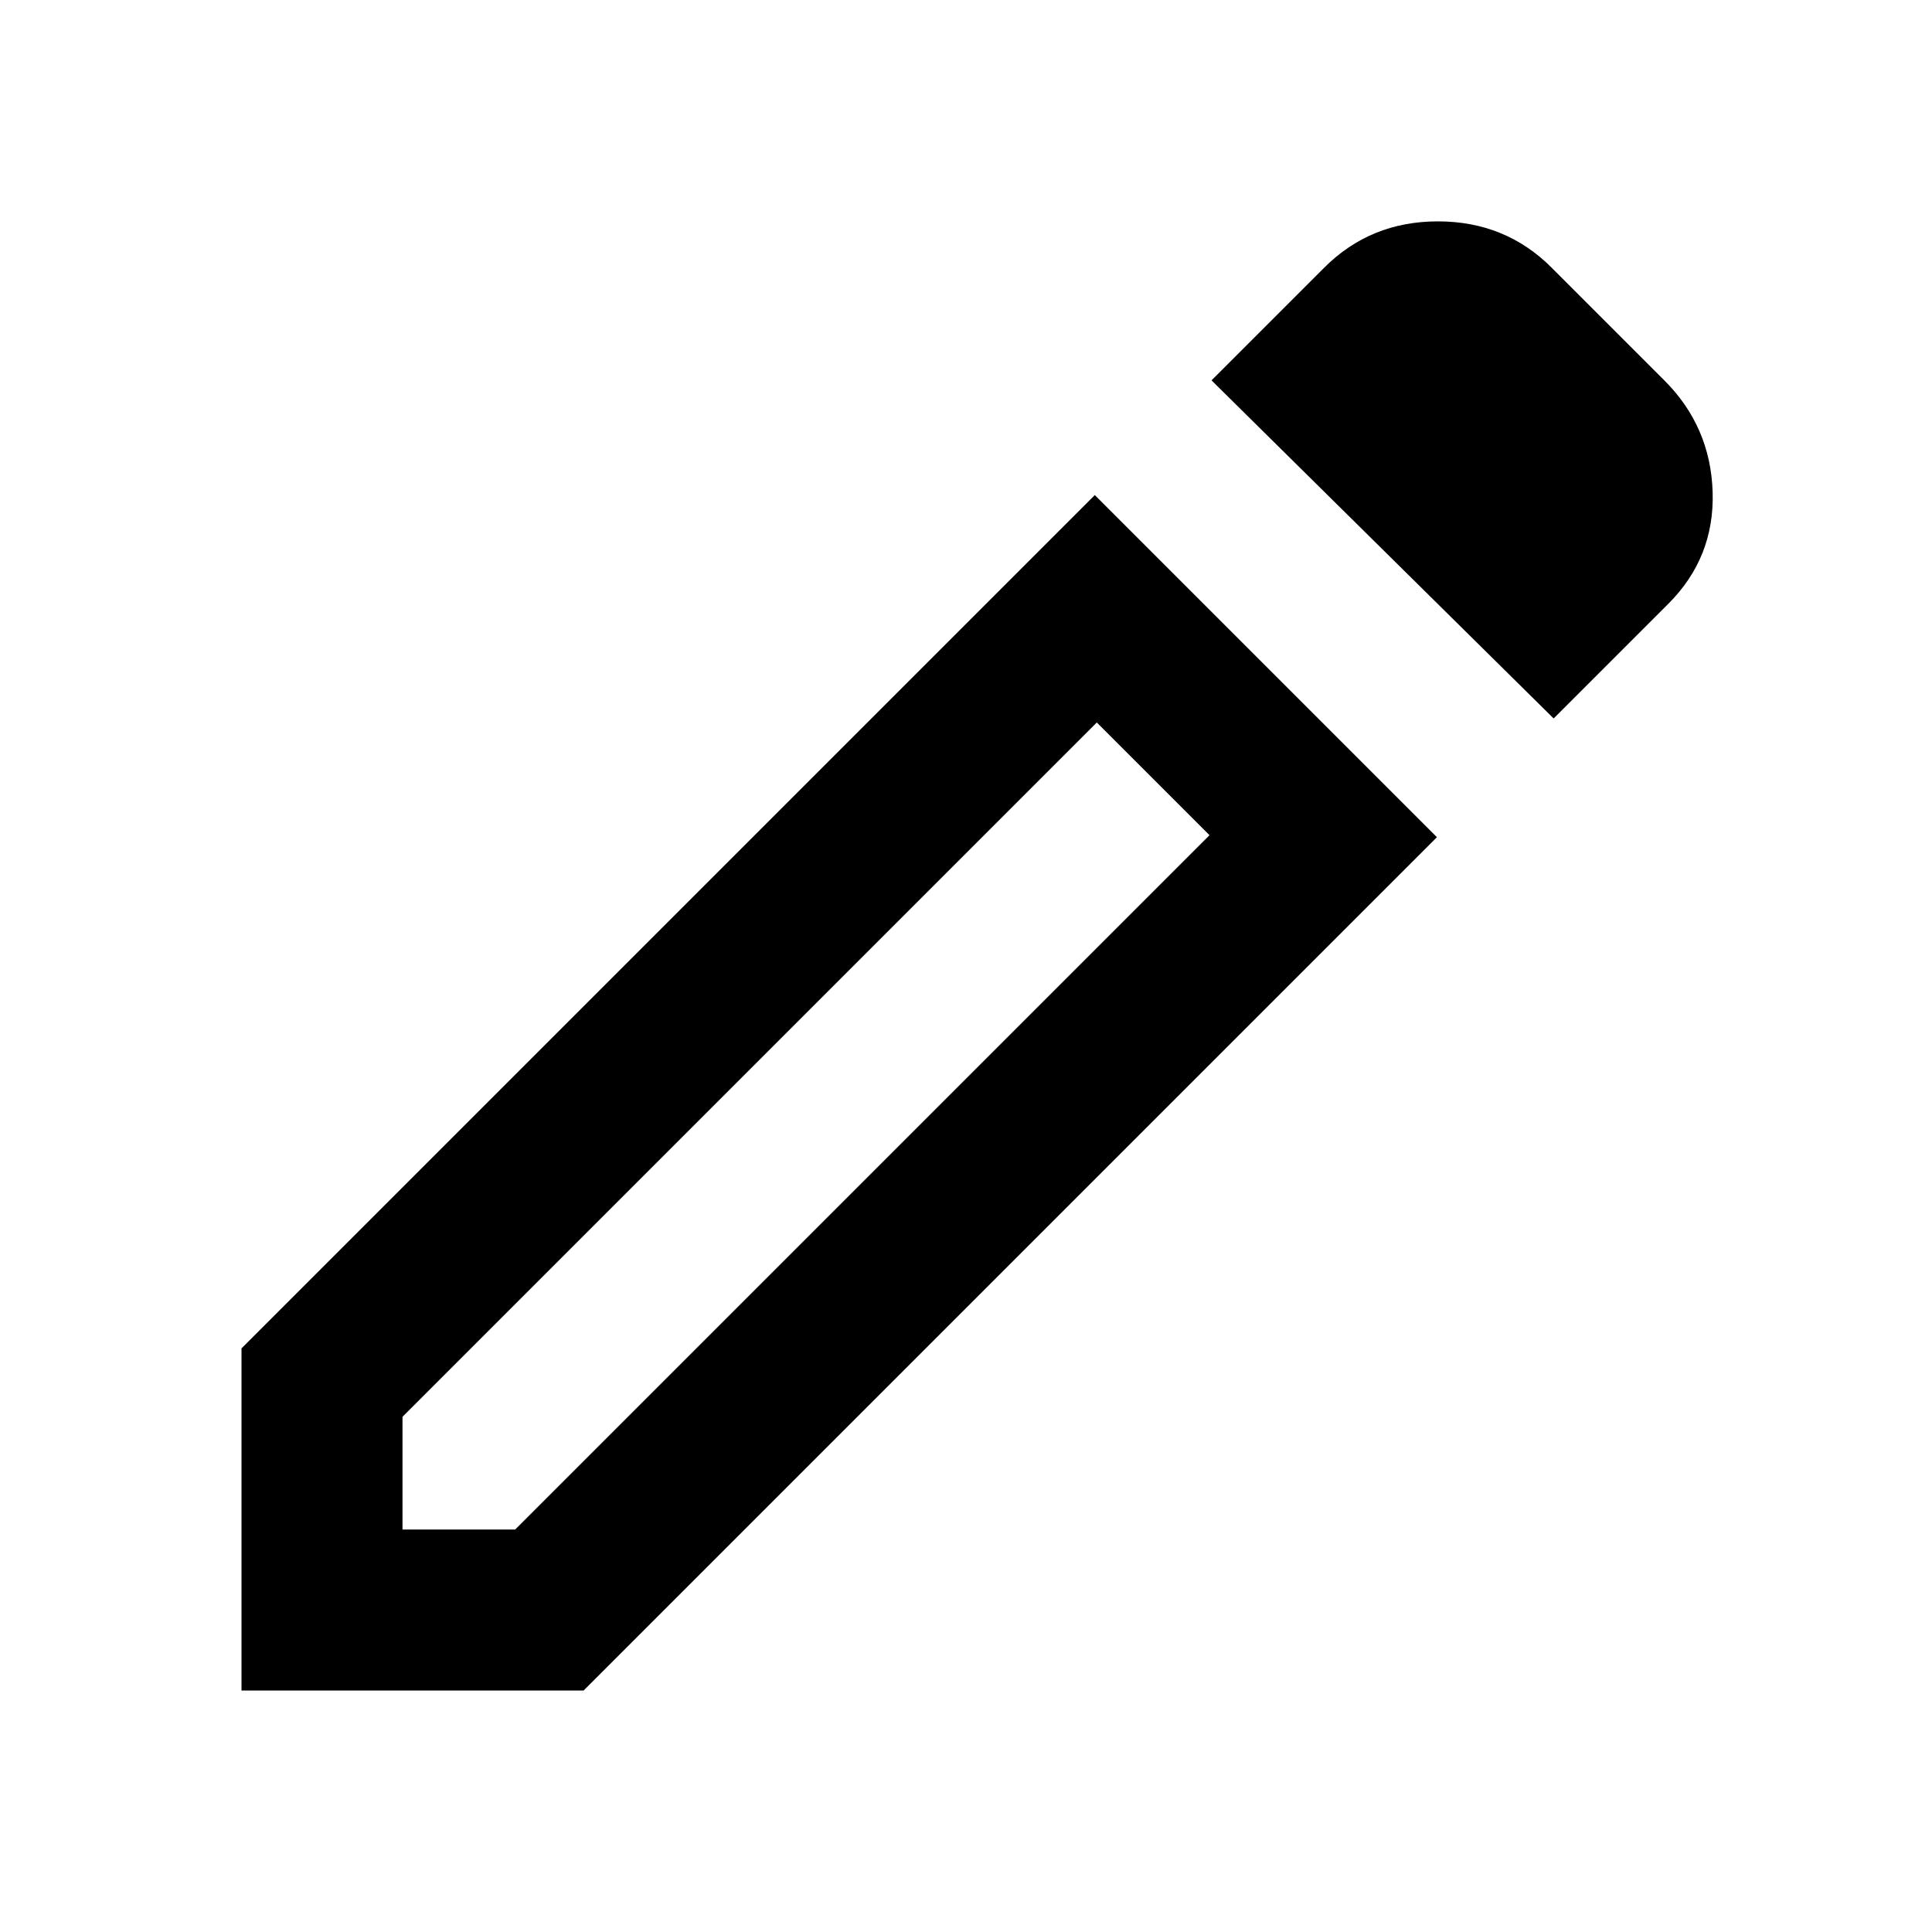
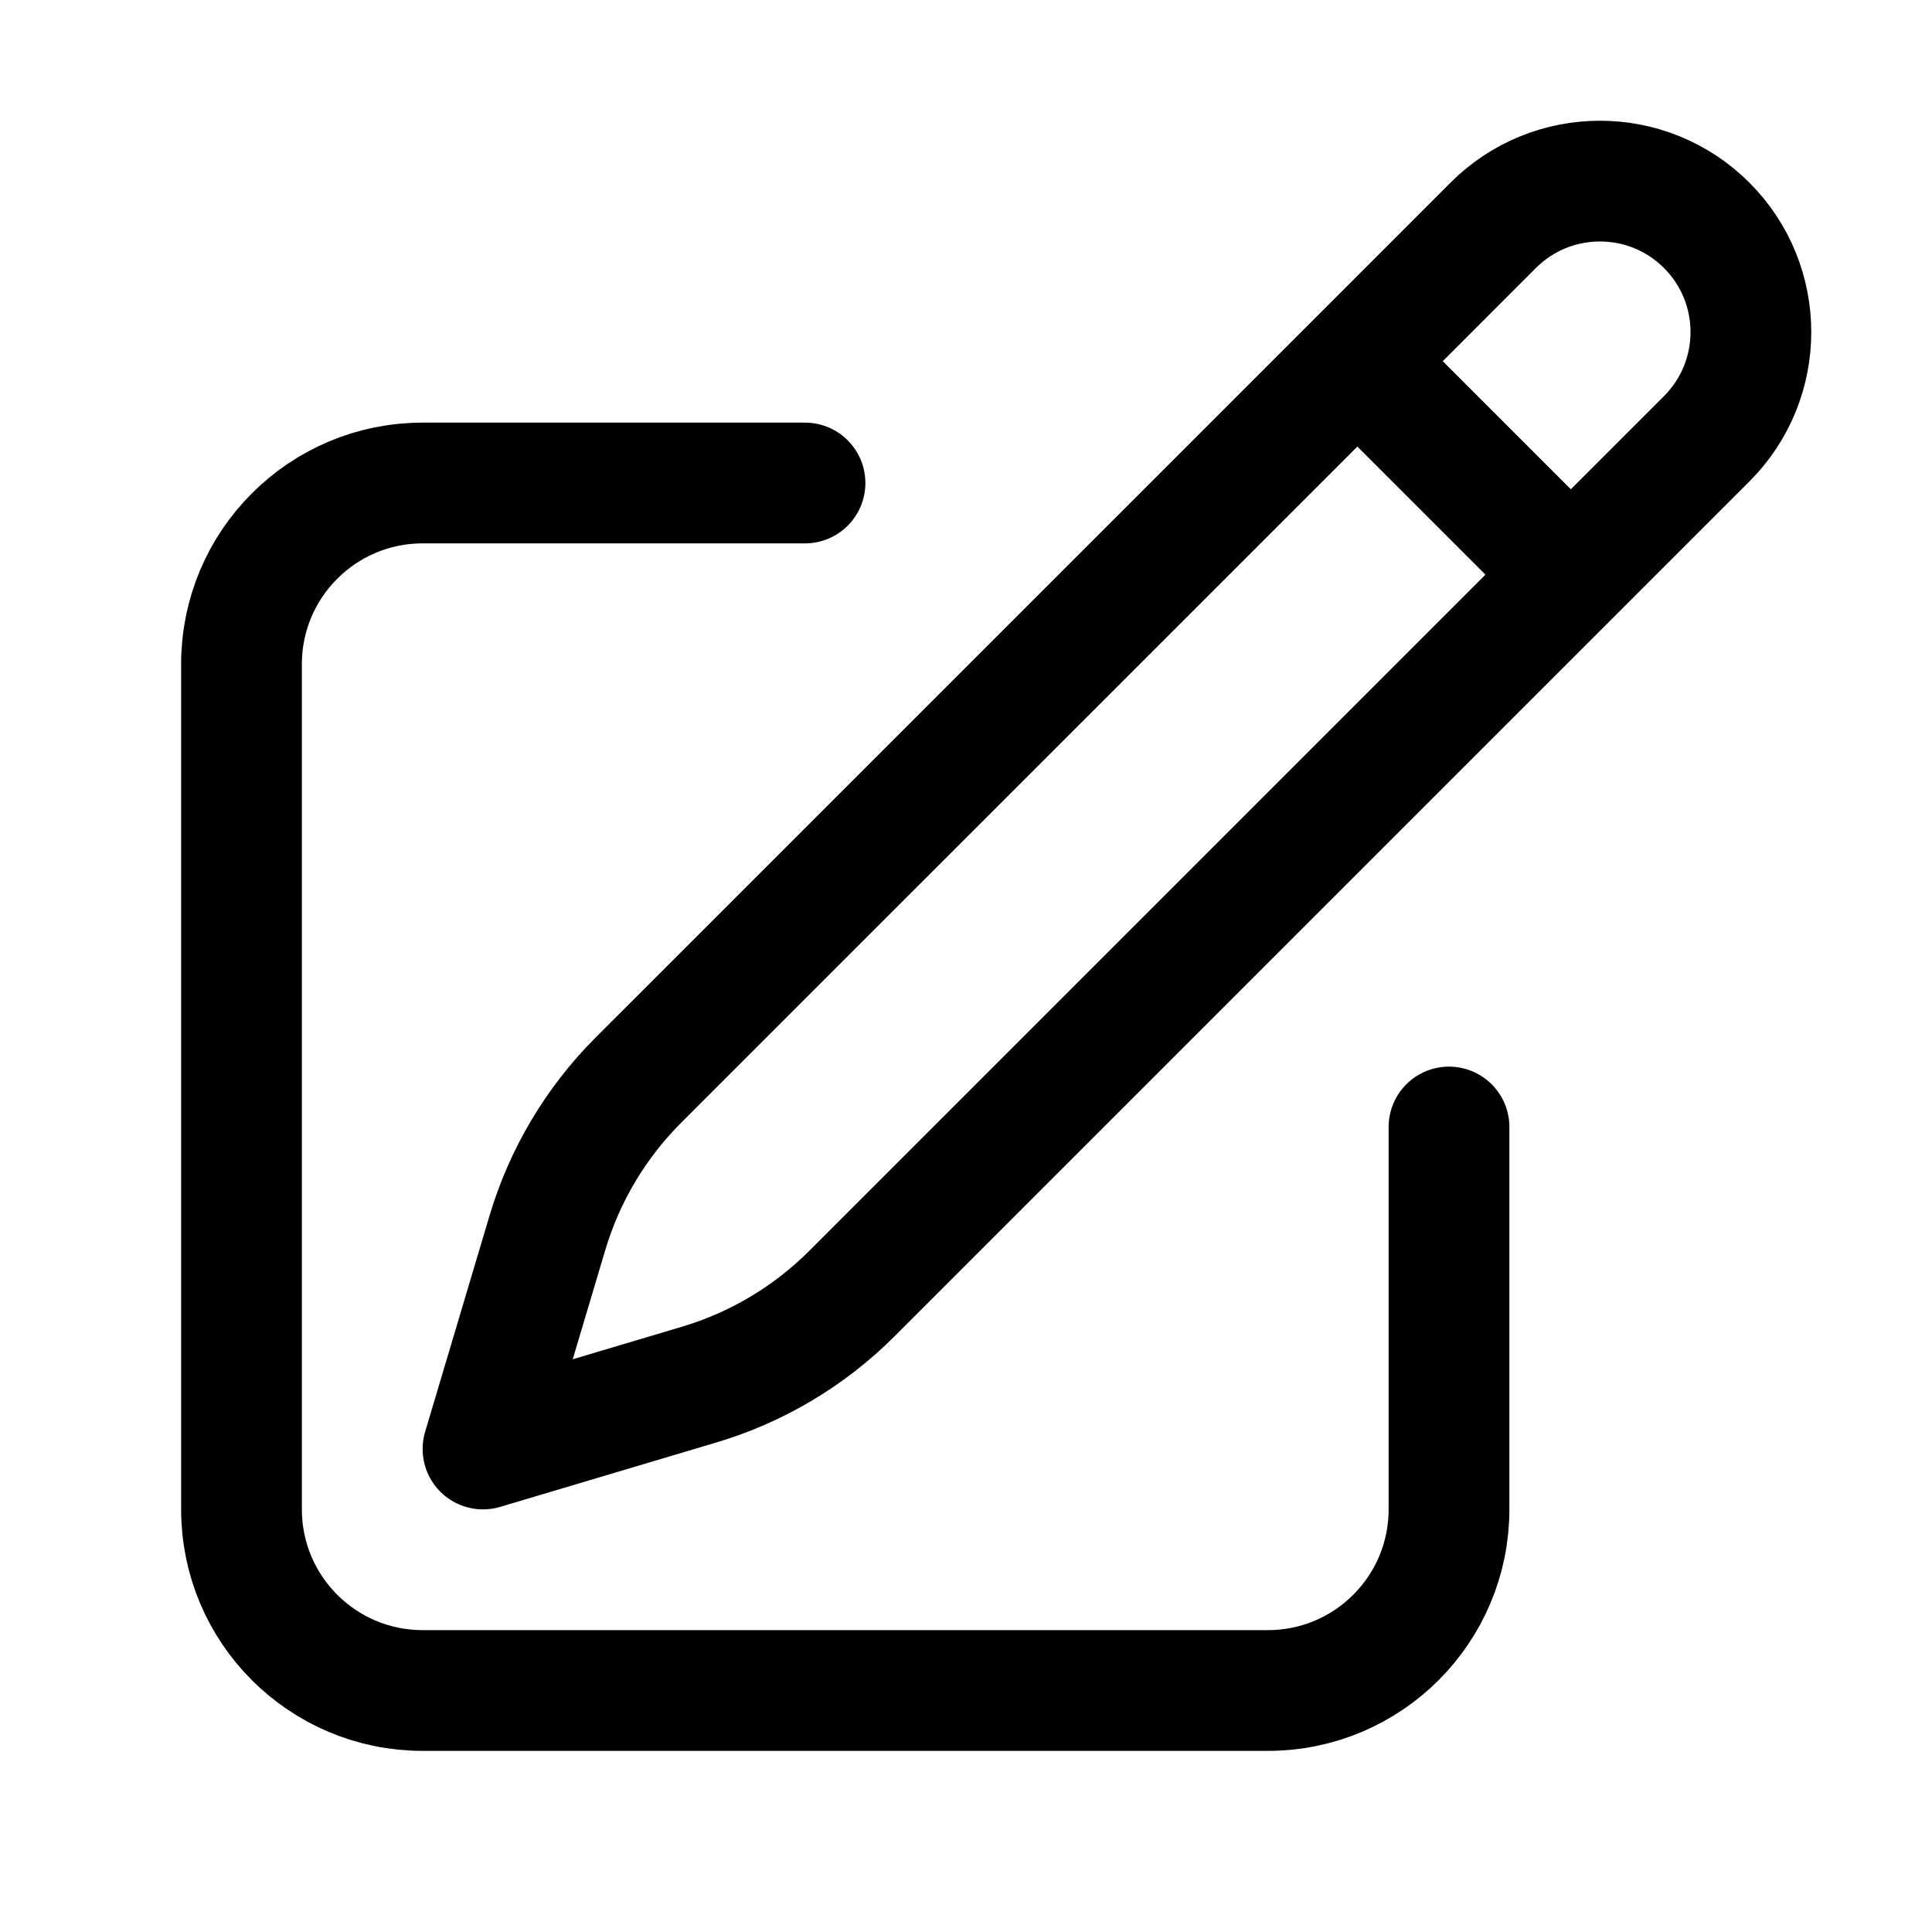
- <svg xmlns="http://www.w3.org/2000/svg" height="24" viewBox="0 -960 960 960" width="24" fill="currentColor">
-   <path d="M200-200h56l345-345-56-56-345 345v56Zm572-403L602-771l56-56q23-23 56.5-23t56.5 23l56 56q23 23 24 55.5T829-660l-57 57Zm-58 59L290-120H120v-170l424-424 170 170Zm-141-29-28-28 56 56-28-28Z" />
+ <svg xmlns="http://www.w3.org/2000/svg" fill="none" viewBox="0 0 24 24" stroke-width="1.5" stroke="currentColor" class="w-6 h-6">
+   <path stroke-linecap="round" stroke-linejoin="round" d="M16.862 4.487l1.687-1.688a1.875 1.875 0 112.652 2.652L10.582 16.07a4.5 4.5 0 01-1.897 1.13L6 18l.8-2.685a4.5 4.5 0 011.13-1.897l8.932-8.931zm0 0L19.5 7.125M18 14v4.75A2.25 2.25 0 0115.75 21H5.25A2.25 2.25 0 013 18.75V8.25A2.25 2.25 0 015.25 6H10" />
</svg>
